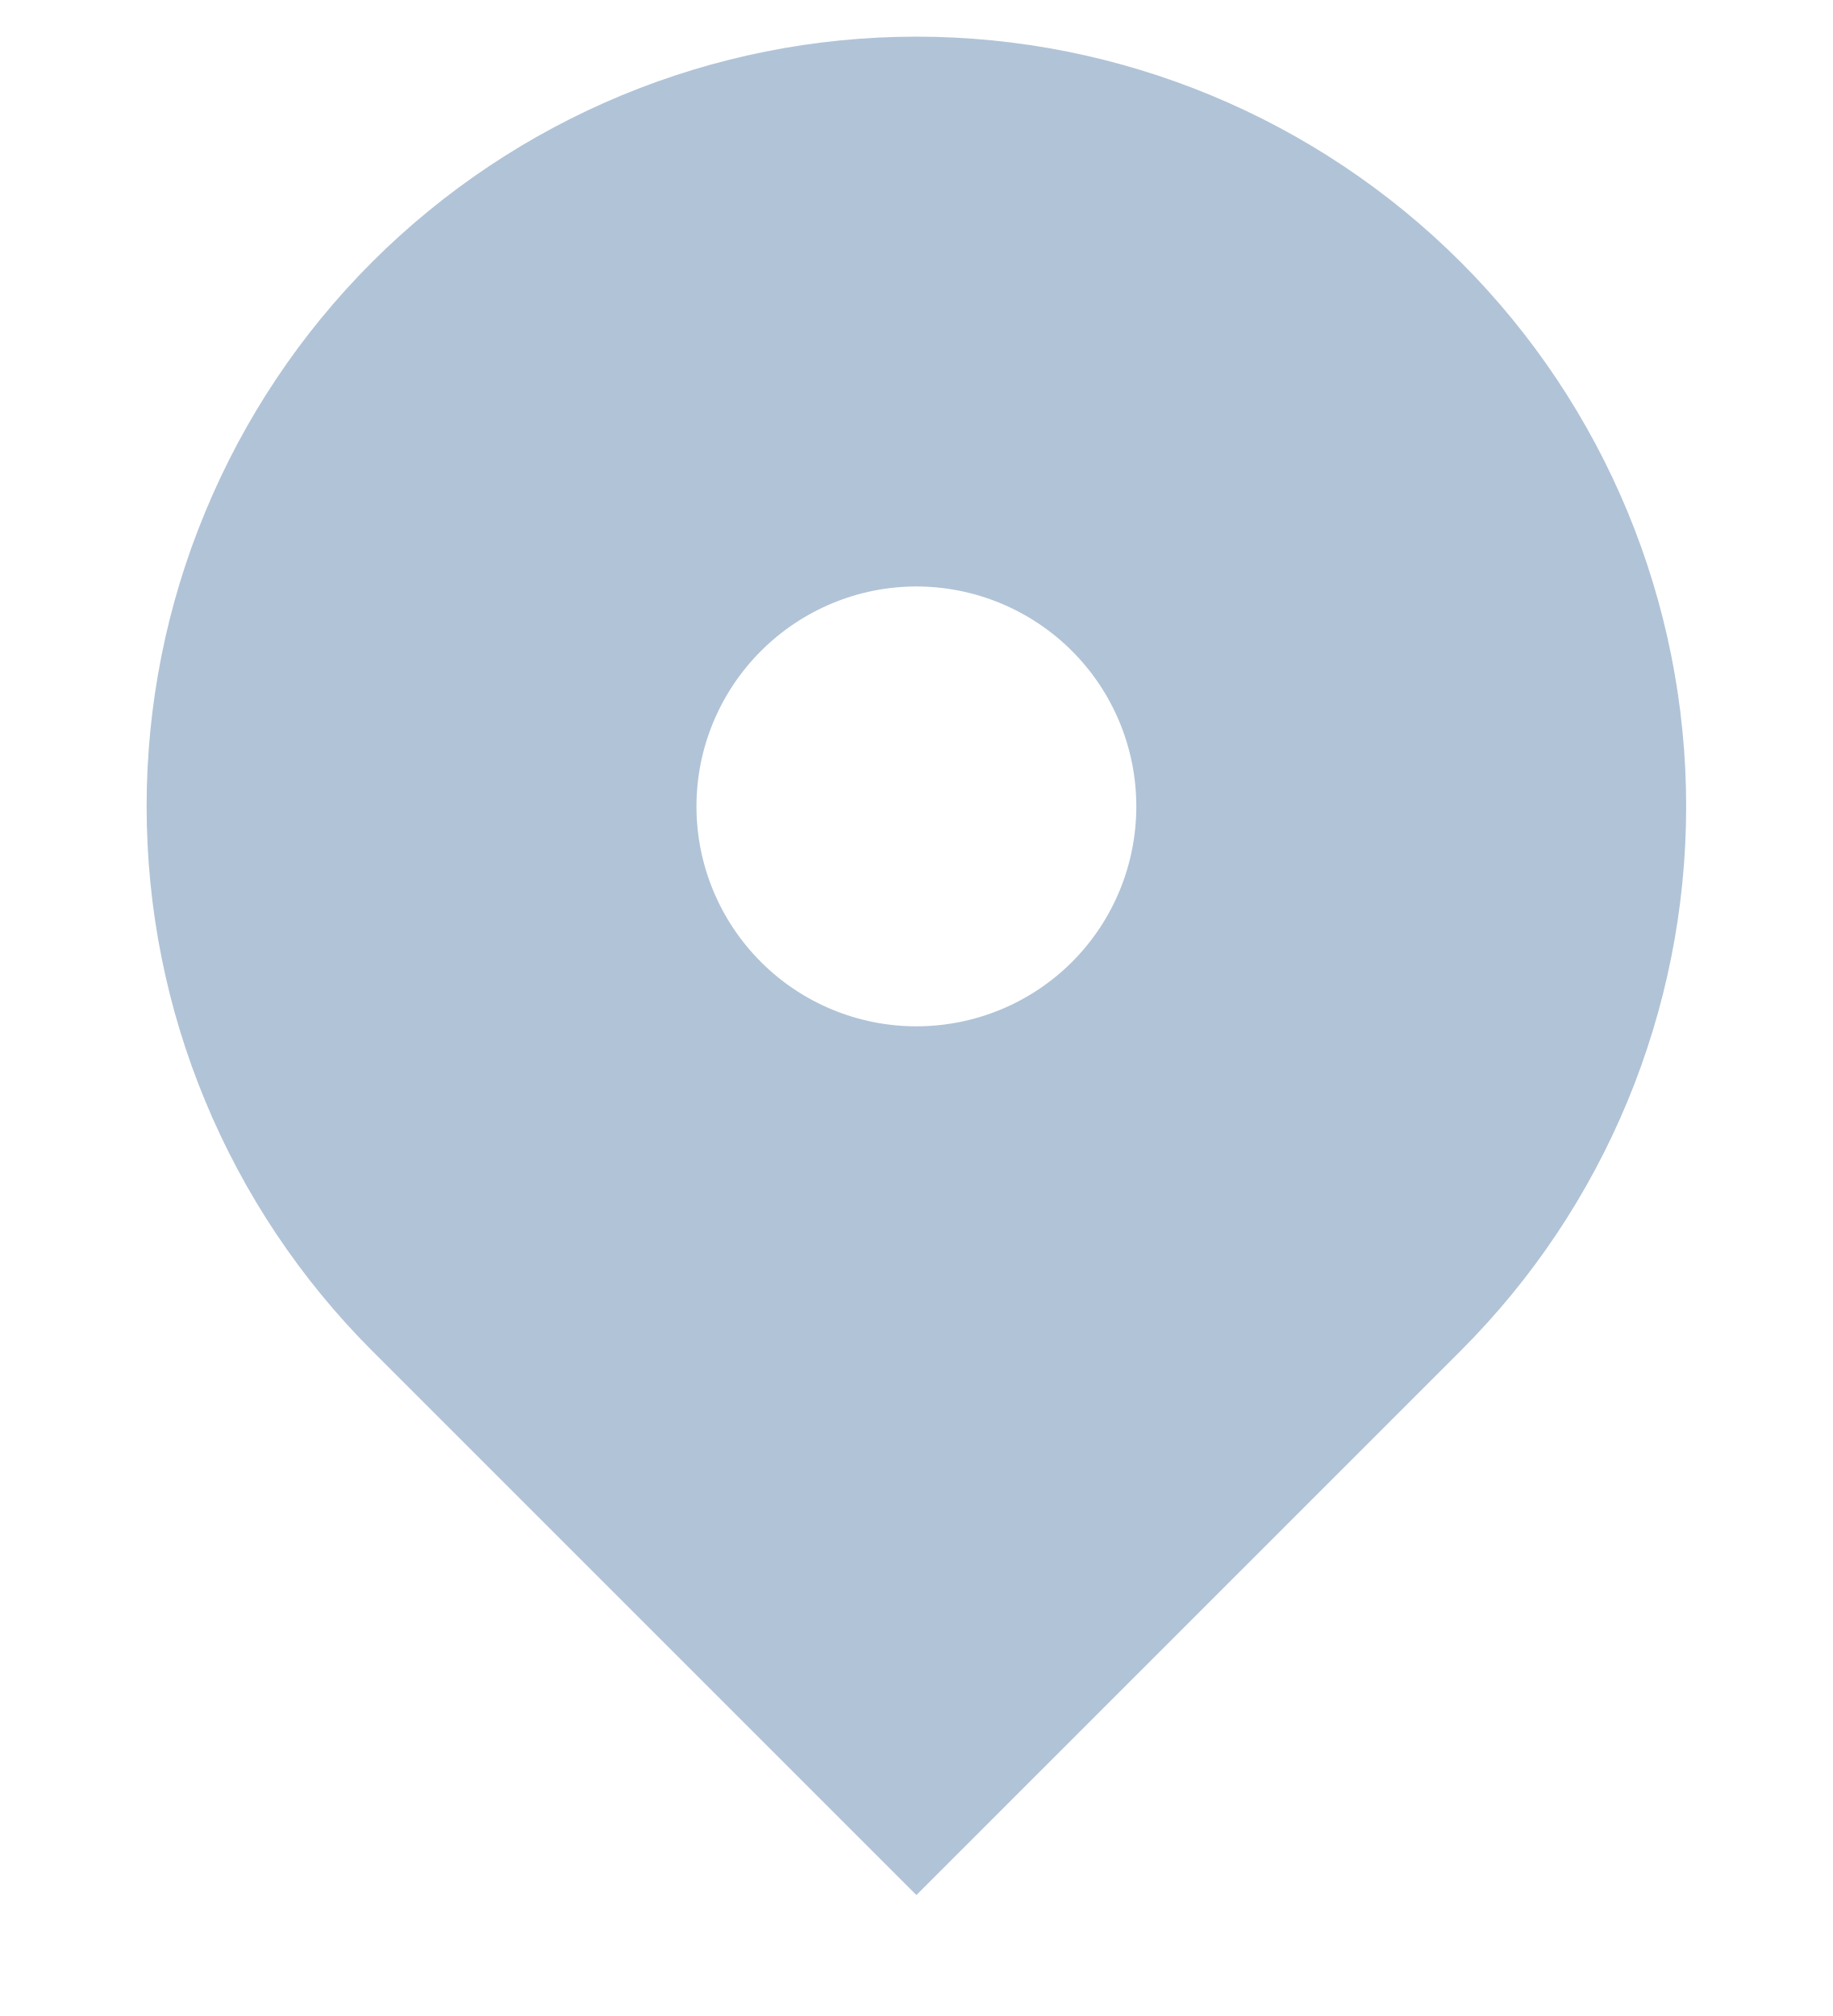
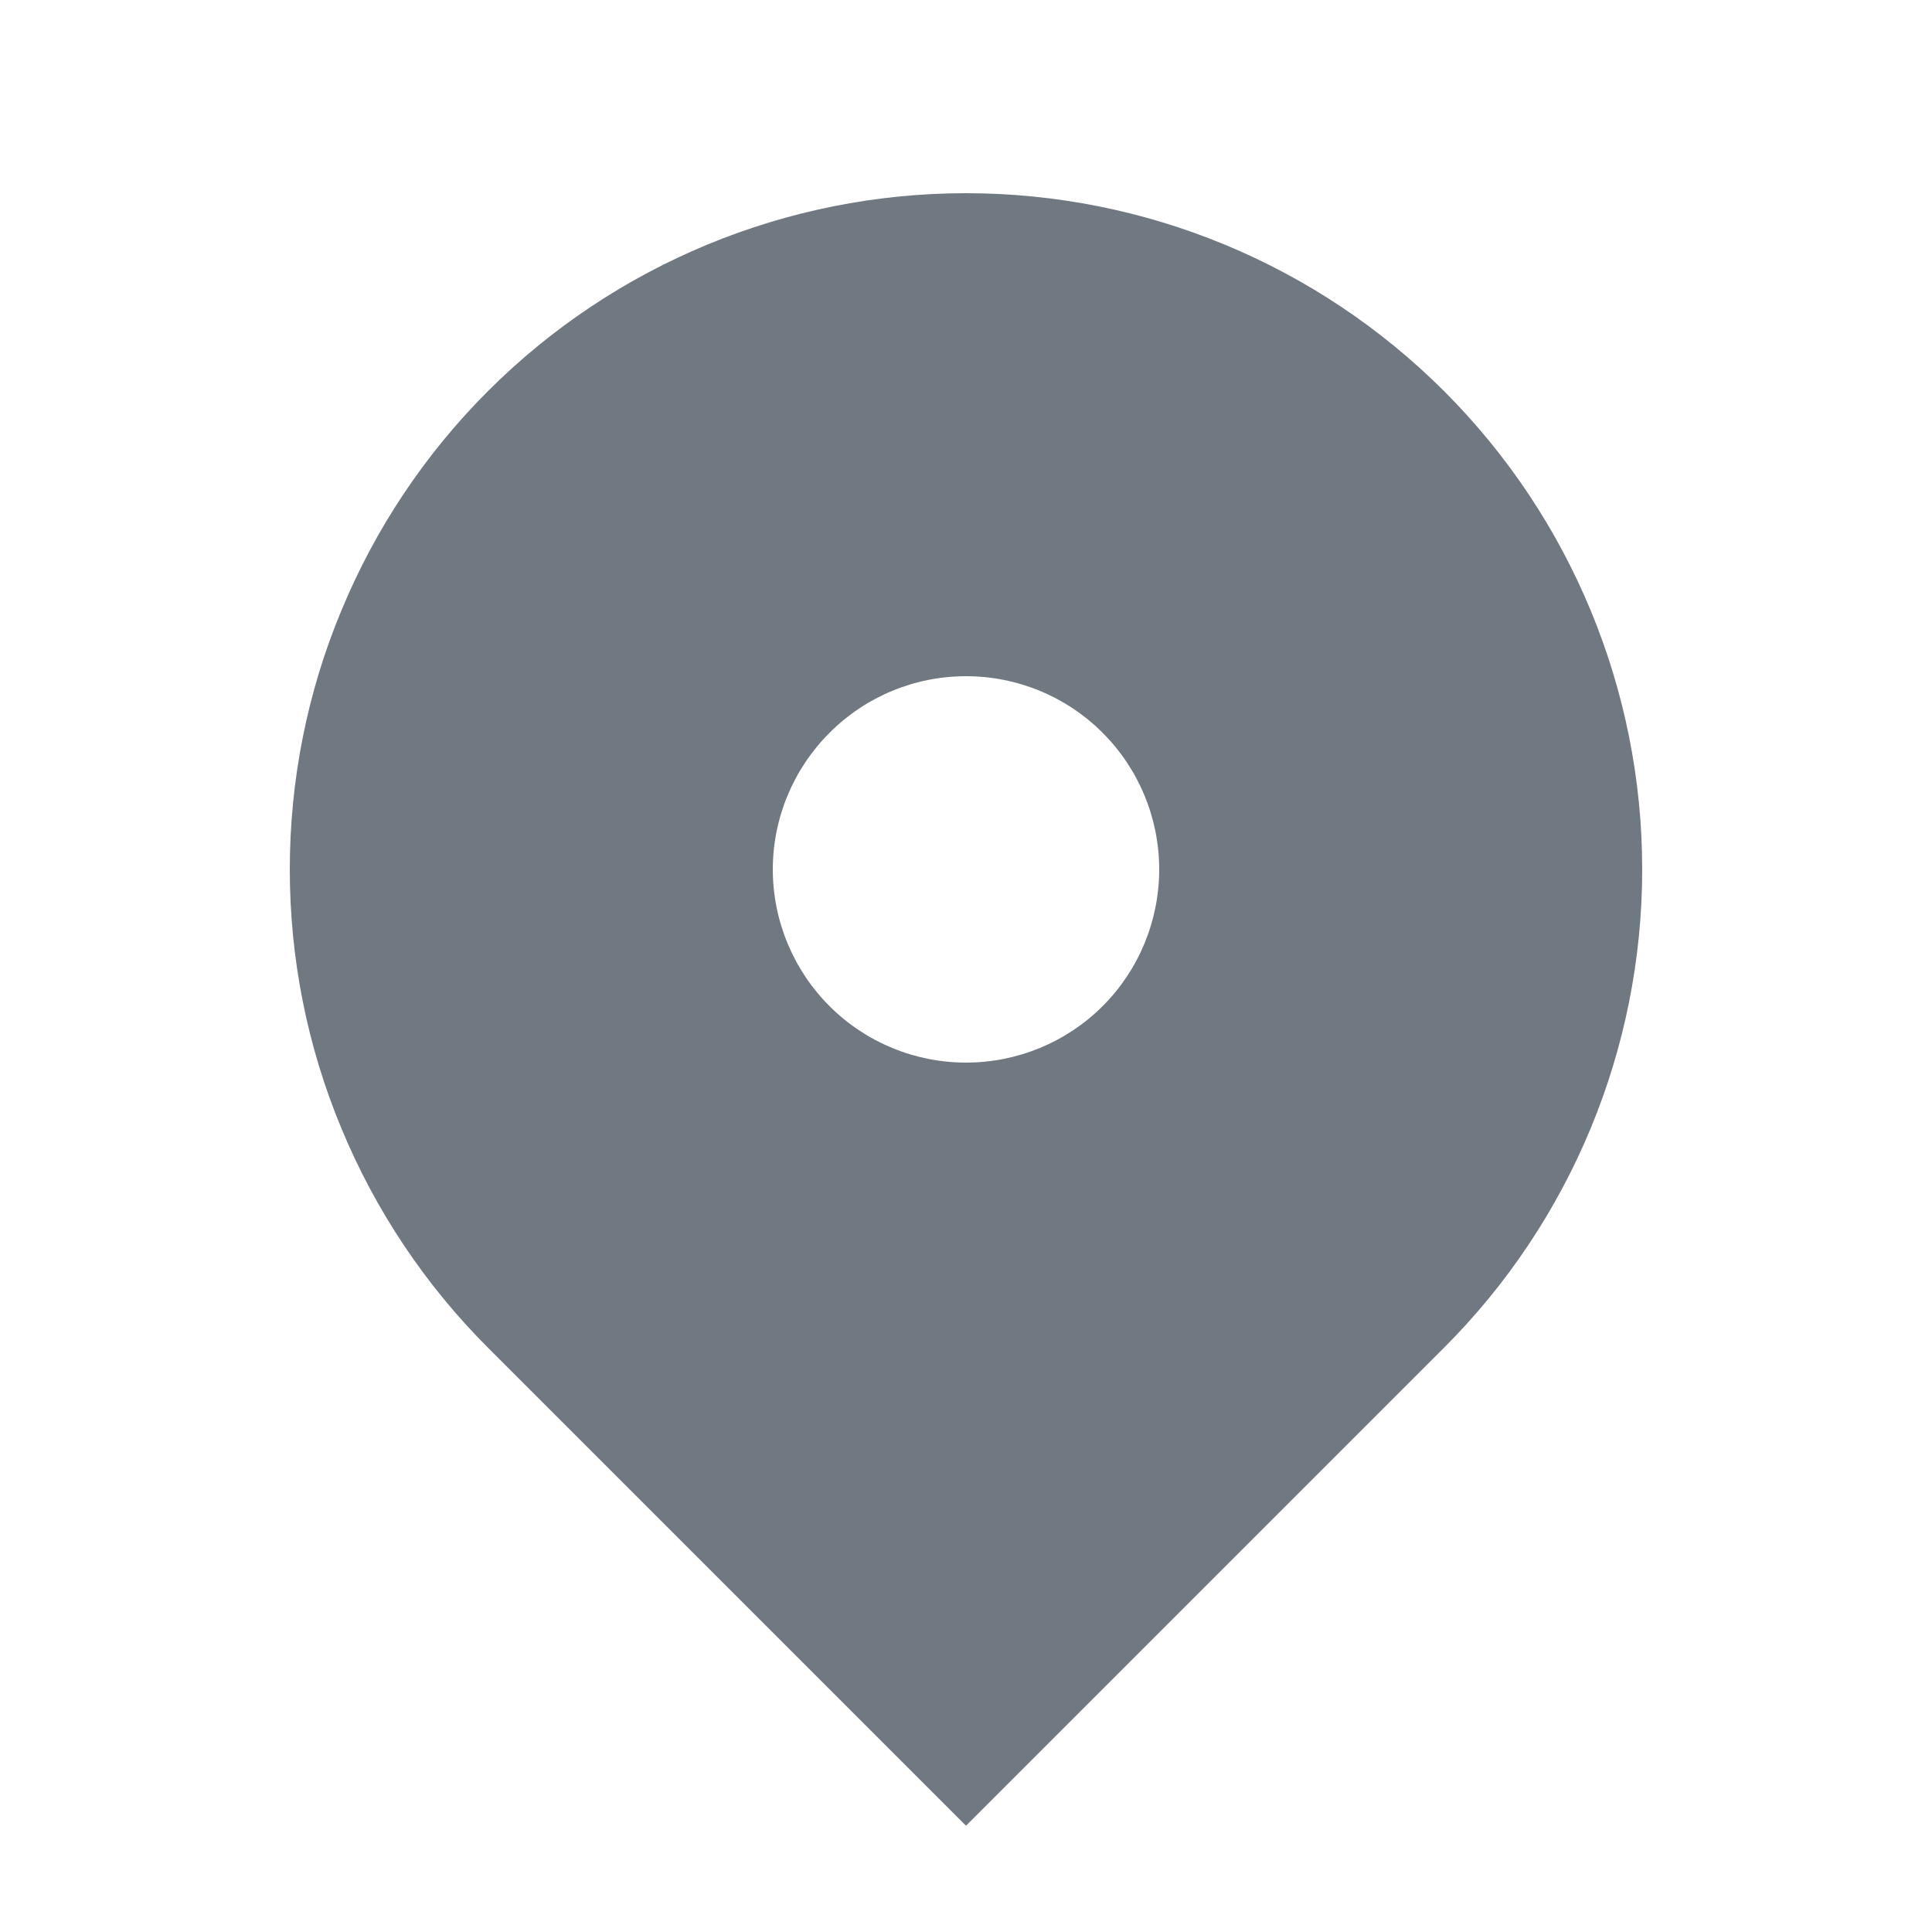
- <svg xmlns="http://www.w3.org/2000/svg" width="10" height="11" viewBox="0 0 10 11" fill="none">
-   <path fill-rule="evenodd" clip-rule="evenodd" d="M2.03 1.43C2.818 0.643 3.886 0.2 5 0.2C6.114 0.2 7.182 0.643 7.97 1.43C8.758 2.218 9.2 3.286 9.2 4.4C9.2 5.514 8.758 6.583 7.97 7.37L5 10.34L2.03 7.37C1.64 6.98 1.331 6.517 1.12 6.008C0.908 5.498 0.8 4.952 0.8 4.4C0.8 3.849 0.908 3.303 1.12 2.793C1.331 2.283 1.64 1.82 2.03 1.43ZM5 5.6C5.318 5.6 5.624 5.474 5.849 5.249C6.074 5.024 6.2 4.719 6.2 4.4C6.2 4.082 6.074 3.777 5.849 3.552C5.624 3.327 5.318 3.2 5 3.2C4.682 3.2 4.377 3.327 4.152 3.552C3.927 3.777 3.8 4.082 3.8 4.4C3.8 4.719 3.927 5.024 4.152 5.249C4.377 5.474 4.682 5.6 5 5.6Z" fill="#B1C3D7" />
+ <svg xmlns="http://www.w3.org/2000/svg" width="12" height="12" viewBox="0 0 12 12" fill="none">
+   <path fill-rule="evenodd" clip-rule="evenodd" d="M3.03 2.43C3.818 1.642 4.886 1.2 6 1.2C7.114 1.2 8.182 1.642 8.97 2.43C9.758 3.218 10.2 4.286 10.2 5.4C10.2 6.514 9.758 7.582 8.97 8.37L6 11.34L3.03 8.37C2.64 7.98 2.331 7.517 2.12 7.007C1.908 6.498 1.8 5.952 1.8 5.4C1.8 4.848 1.908 4.302 2.12 3.793C2.331 3.283 2.64 2.82 3.03 2.43ZM6 6.6C6.318 6.6 6.624 6.474 6.849 6.249C7.074 6.024 7.2 5.718 7.2 5.4C7.2 5.082 7.074 4.777 6.849 4.552C6.624 4.326 6.318 4.2 6 4.2C5.682 4.2 5.377 4.326 5.152 4.552C4.927 4.777 4.8 5.082 4.8 5.4C4.8 5.718 4.927 6.024 5.152 6.249C5.377 6.474 5.682 6.6 6 6.6Z" fill="#707882" />
</svg>
